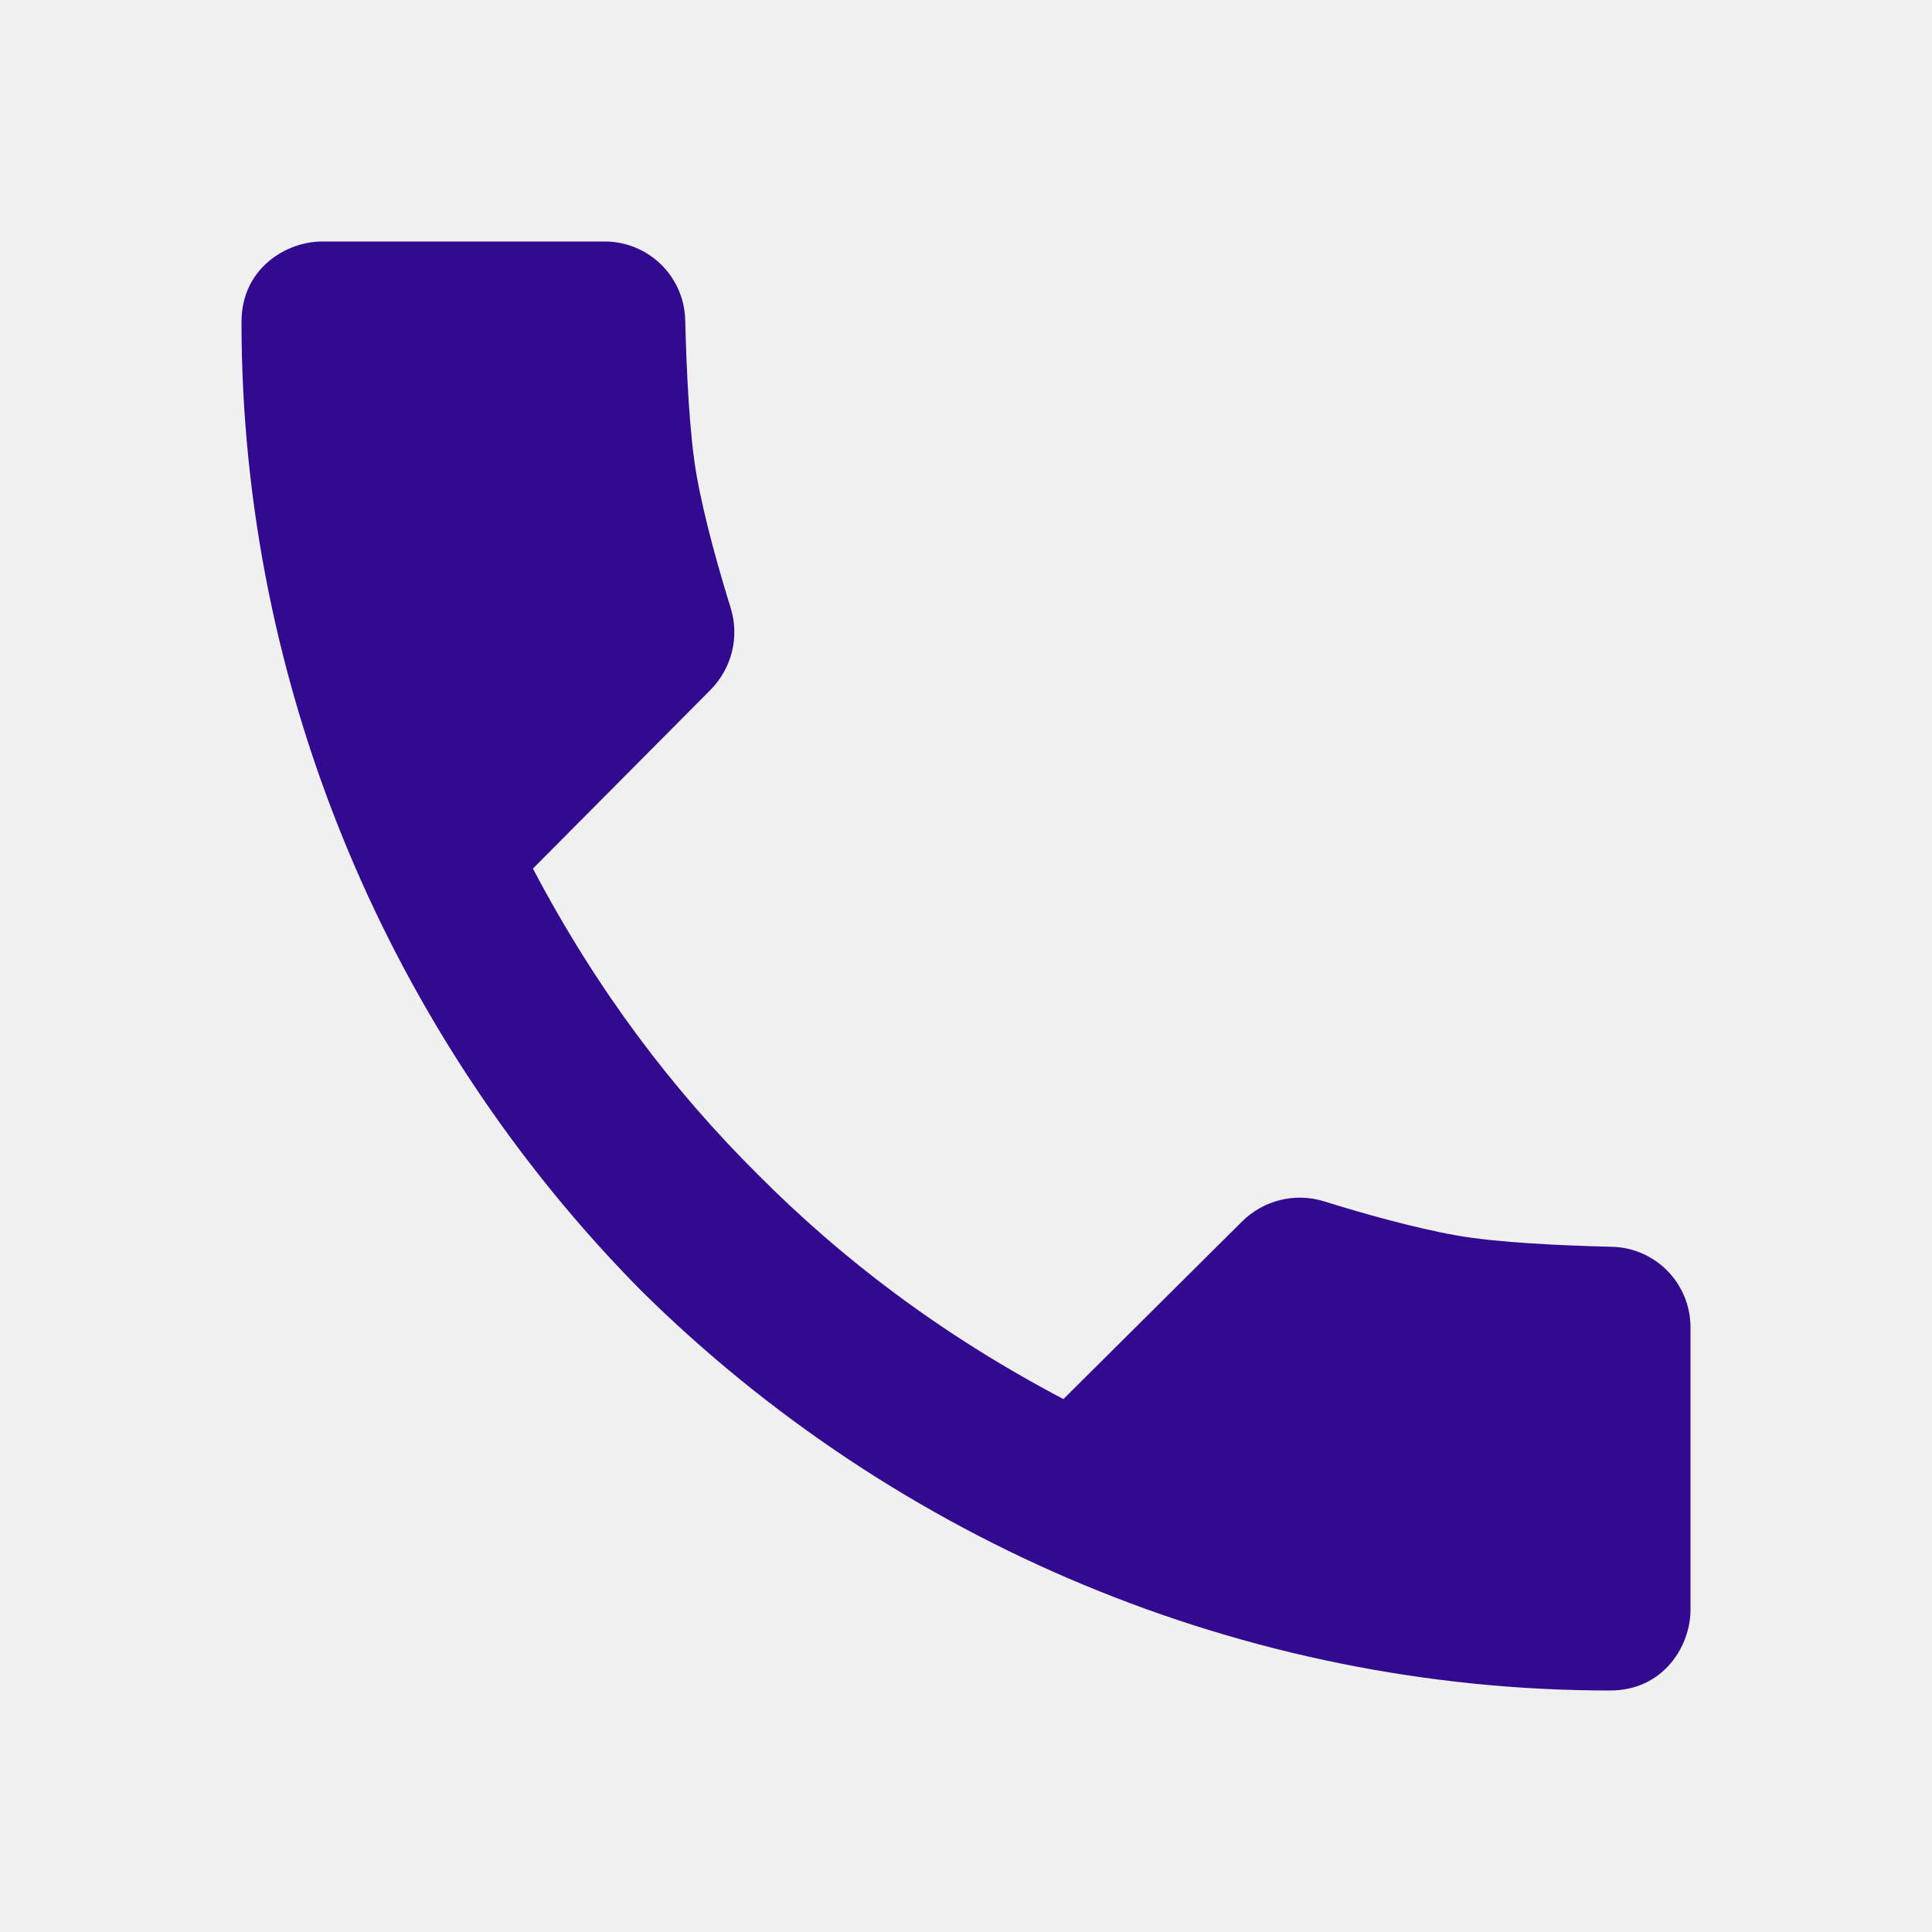
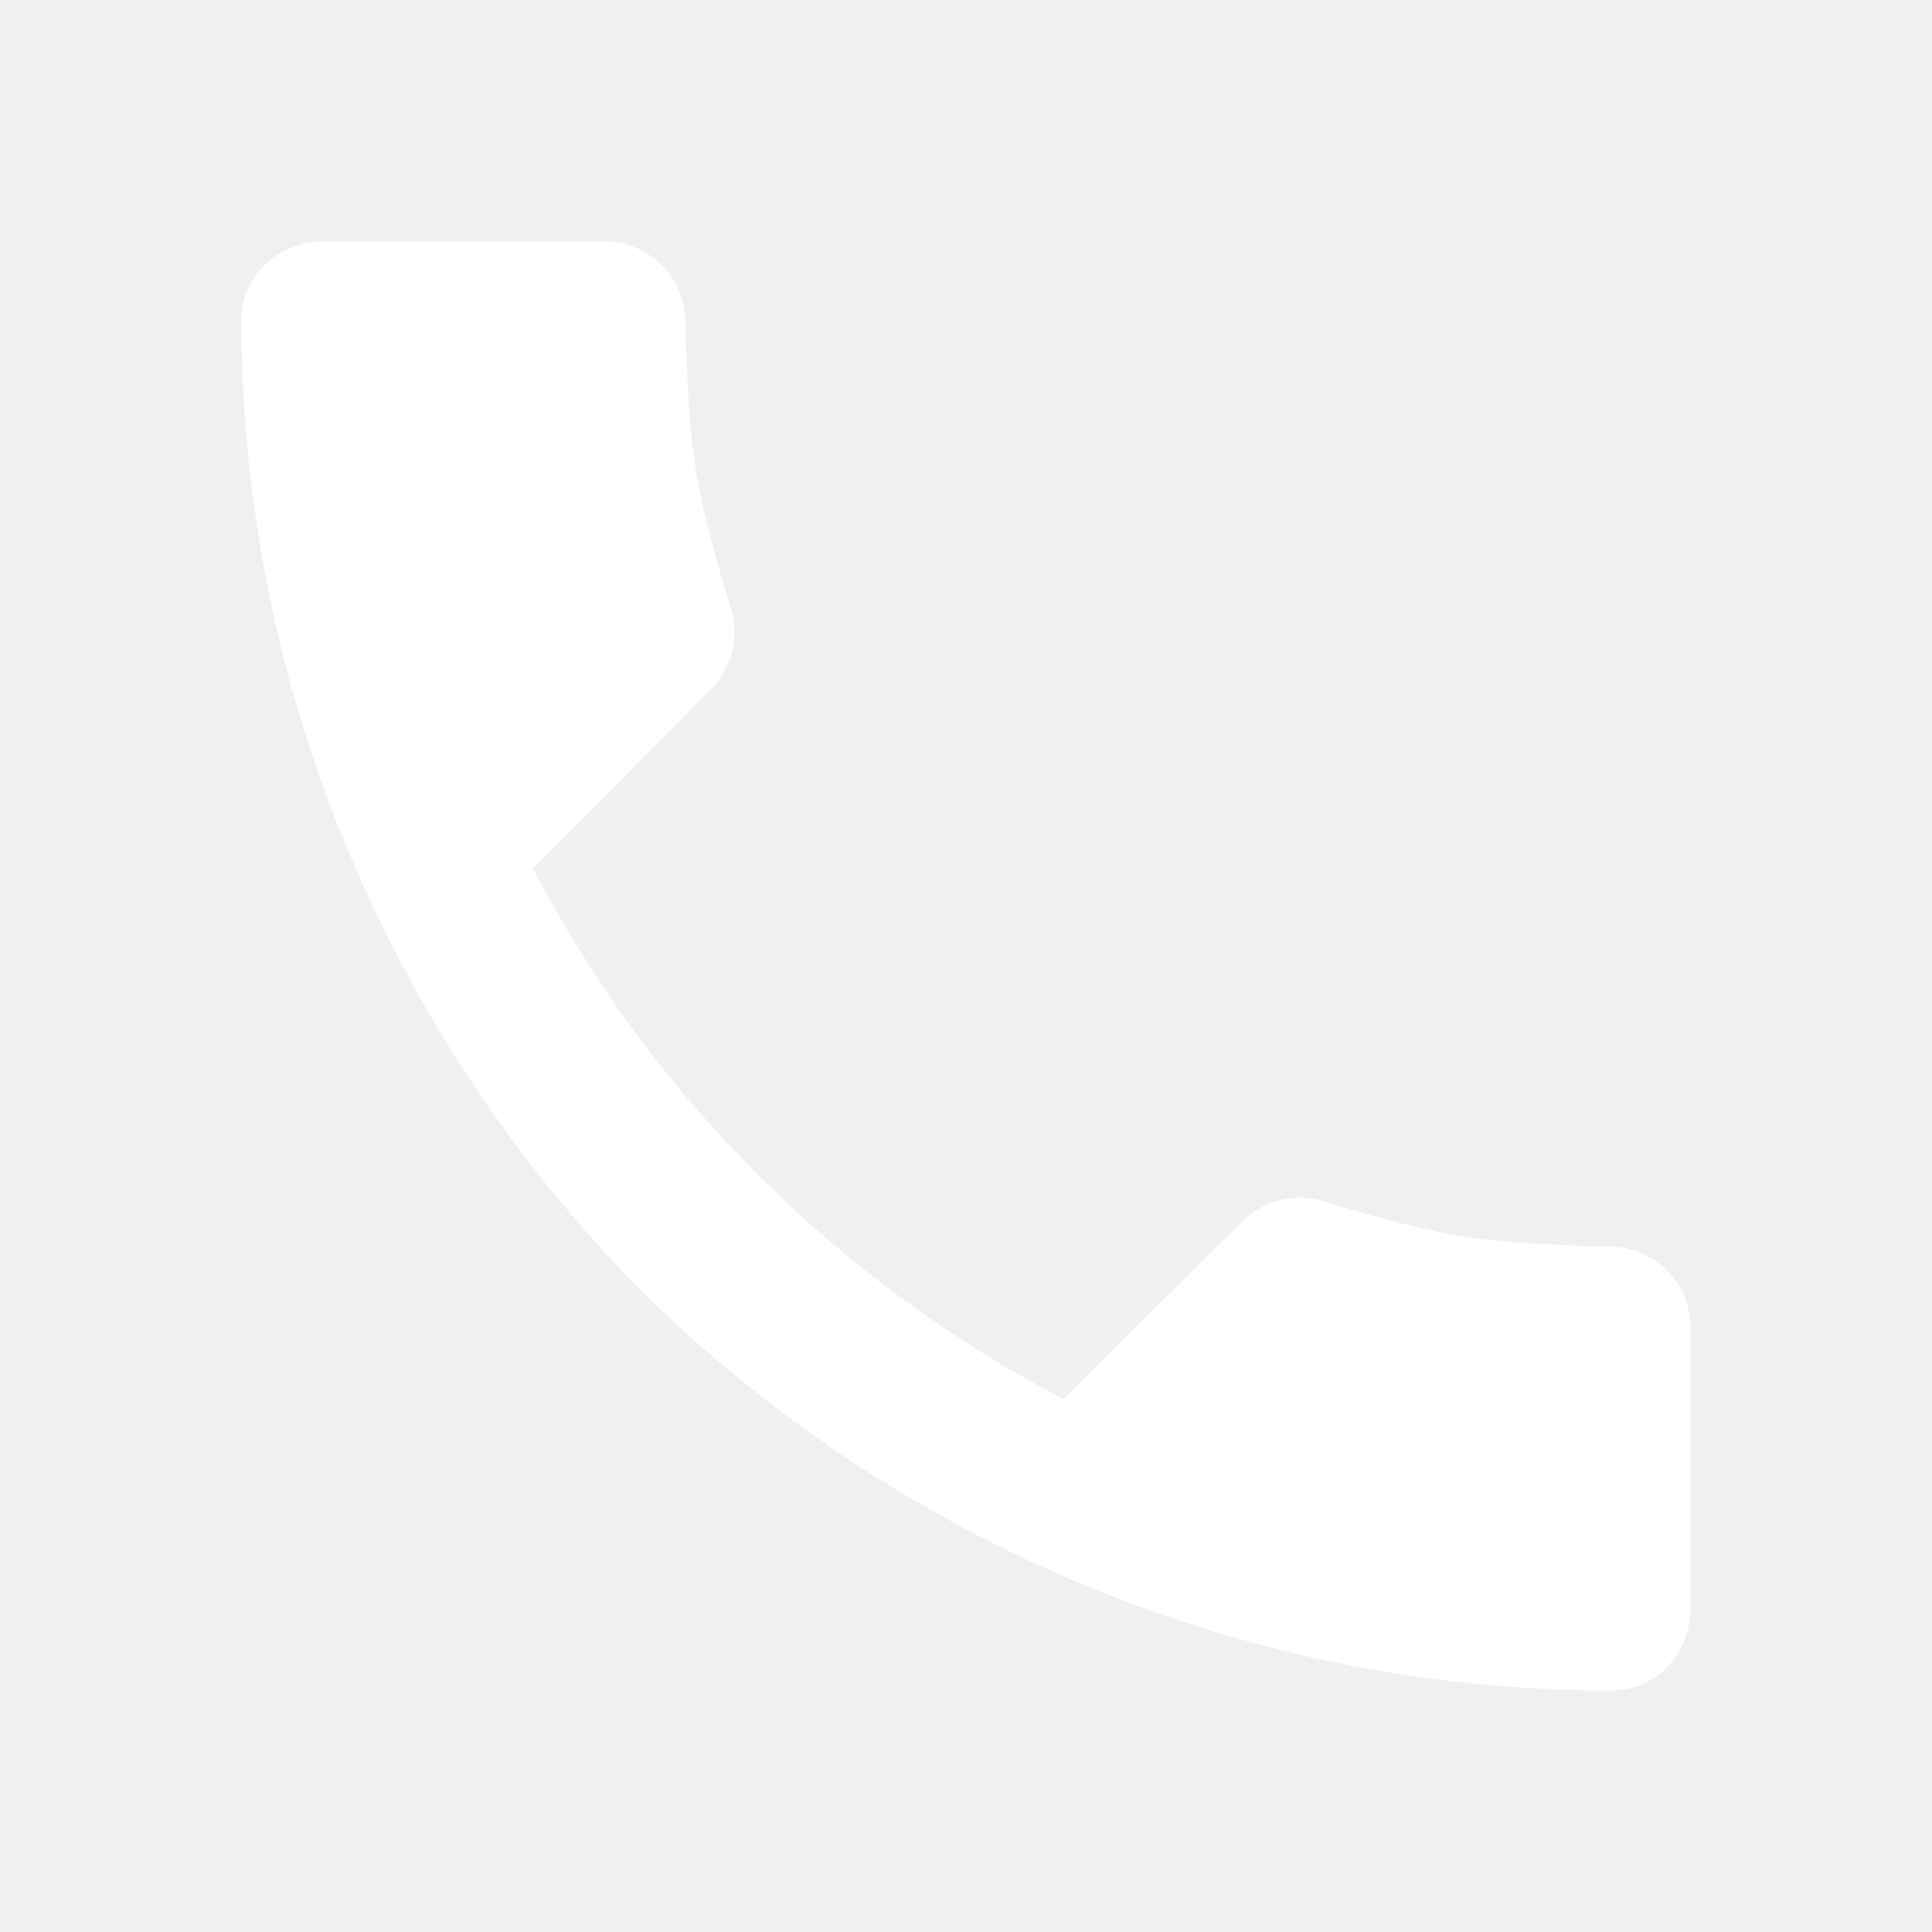
<svg xmlns="http://www.w3.org/2000/svg" width="24" height="24" viewBox="0 0 24 24" fill="none">
-   <path d="M20.023 15.488C19.393 15.473 18.6 15.436 18.099 15.348C17.557 15.252 16.905 15.066 16.446 14.923C16.086 14.811 15.694 14.91 15.427 15.176L13.21 17.38C11.678 16.573 10.451 15.633 9.412 14.588C8.367 13.549 7.427 12.322 6.62 10.79L8.824 8.572C9.09 8.305 9.189 7.913 9.077 7.553C8.935 7.095 8.748 6.443 8.653 5.901C8.564 5.4 8.528 4.607 8.512 3.977C8.499 3.432 8.055 3 7.51 3H4C3.562 3 3 3.328 3 4C3 8.539 4.84 12.874 7.966 16.034C11.126 19.16 15.461 21 20 21C20.672 21 21 20.438 21 20V16.49C21 15.945 20.568 15.501 20.023 15.488Z" fill="#310A90" />
+   <path d="M20.023 15.488C19.393 15.473 18.6 15.436 18.099 15.348C17.557 15.252 16.905 15.066 16.446 14.923C16.086 14.811 15.694 14.91 15.427 15.176L13.21 17.38C11.678 16.573 10.451 15.633 9.412 14.588C8.367 13.549 7.427 12.322 6.62 10.79L8.824 8.572C9.09 8.305 9.189 7.913 9.077 7.553C8.935 7.095 8.748 6.443 8.653 5.901C8.564 5.4 8.528 4.607 8.512 3.977C8.499 3.432 8.055 3 7.51 3H4C3.562 3 3 3.328 3 4C3 8.539 4.84 12.874 7.966 16.034C11.126 19.16 15.461 21 20 21C20.672 21 21 20.438 21 20V16.49C21 15.945 20.568 15.501 20.023 15.488Z" fill="#FFFFFF" />
</svg>
